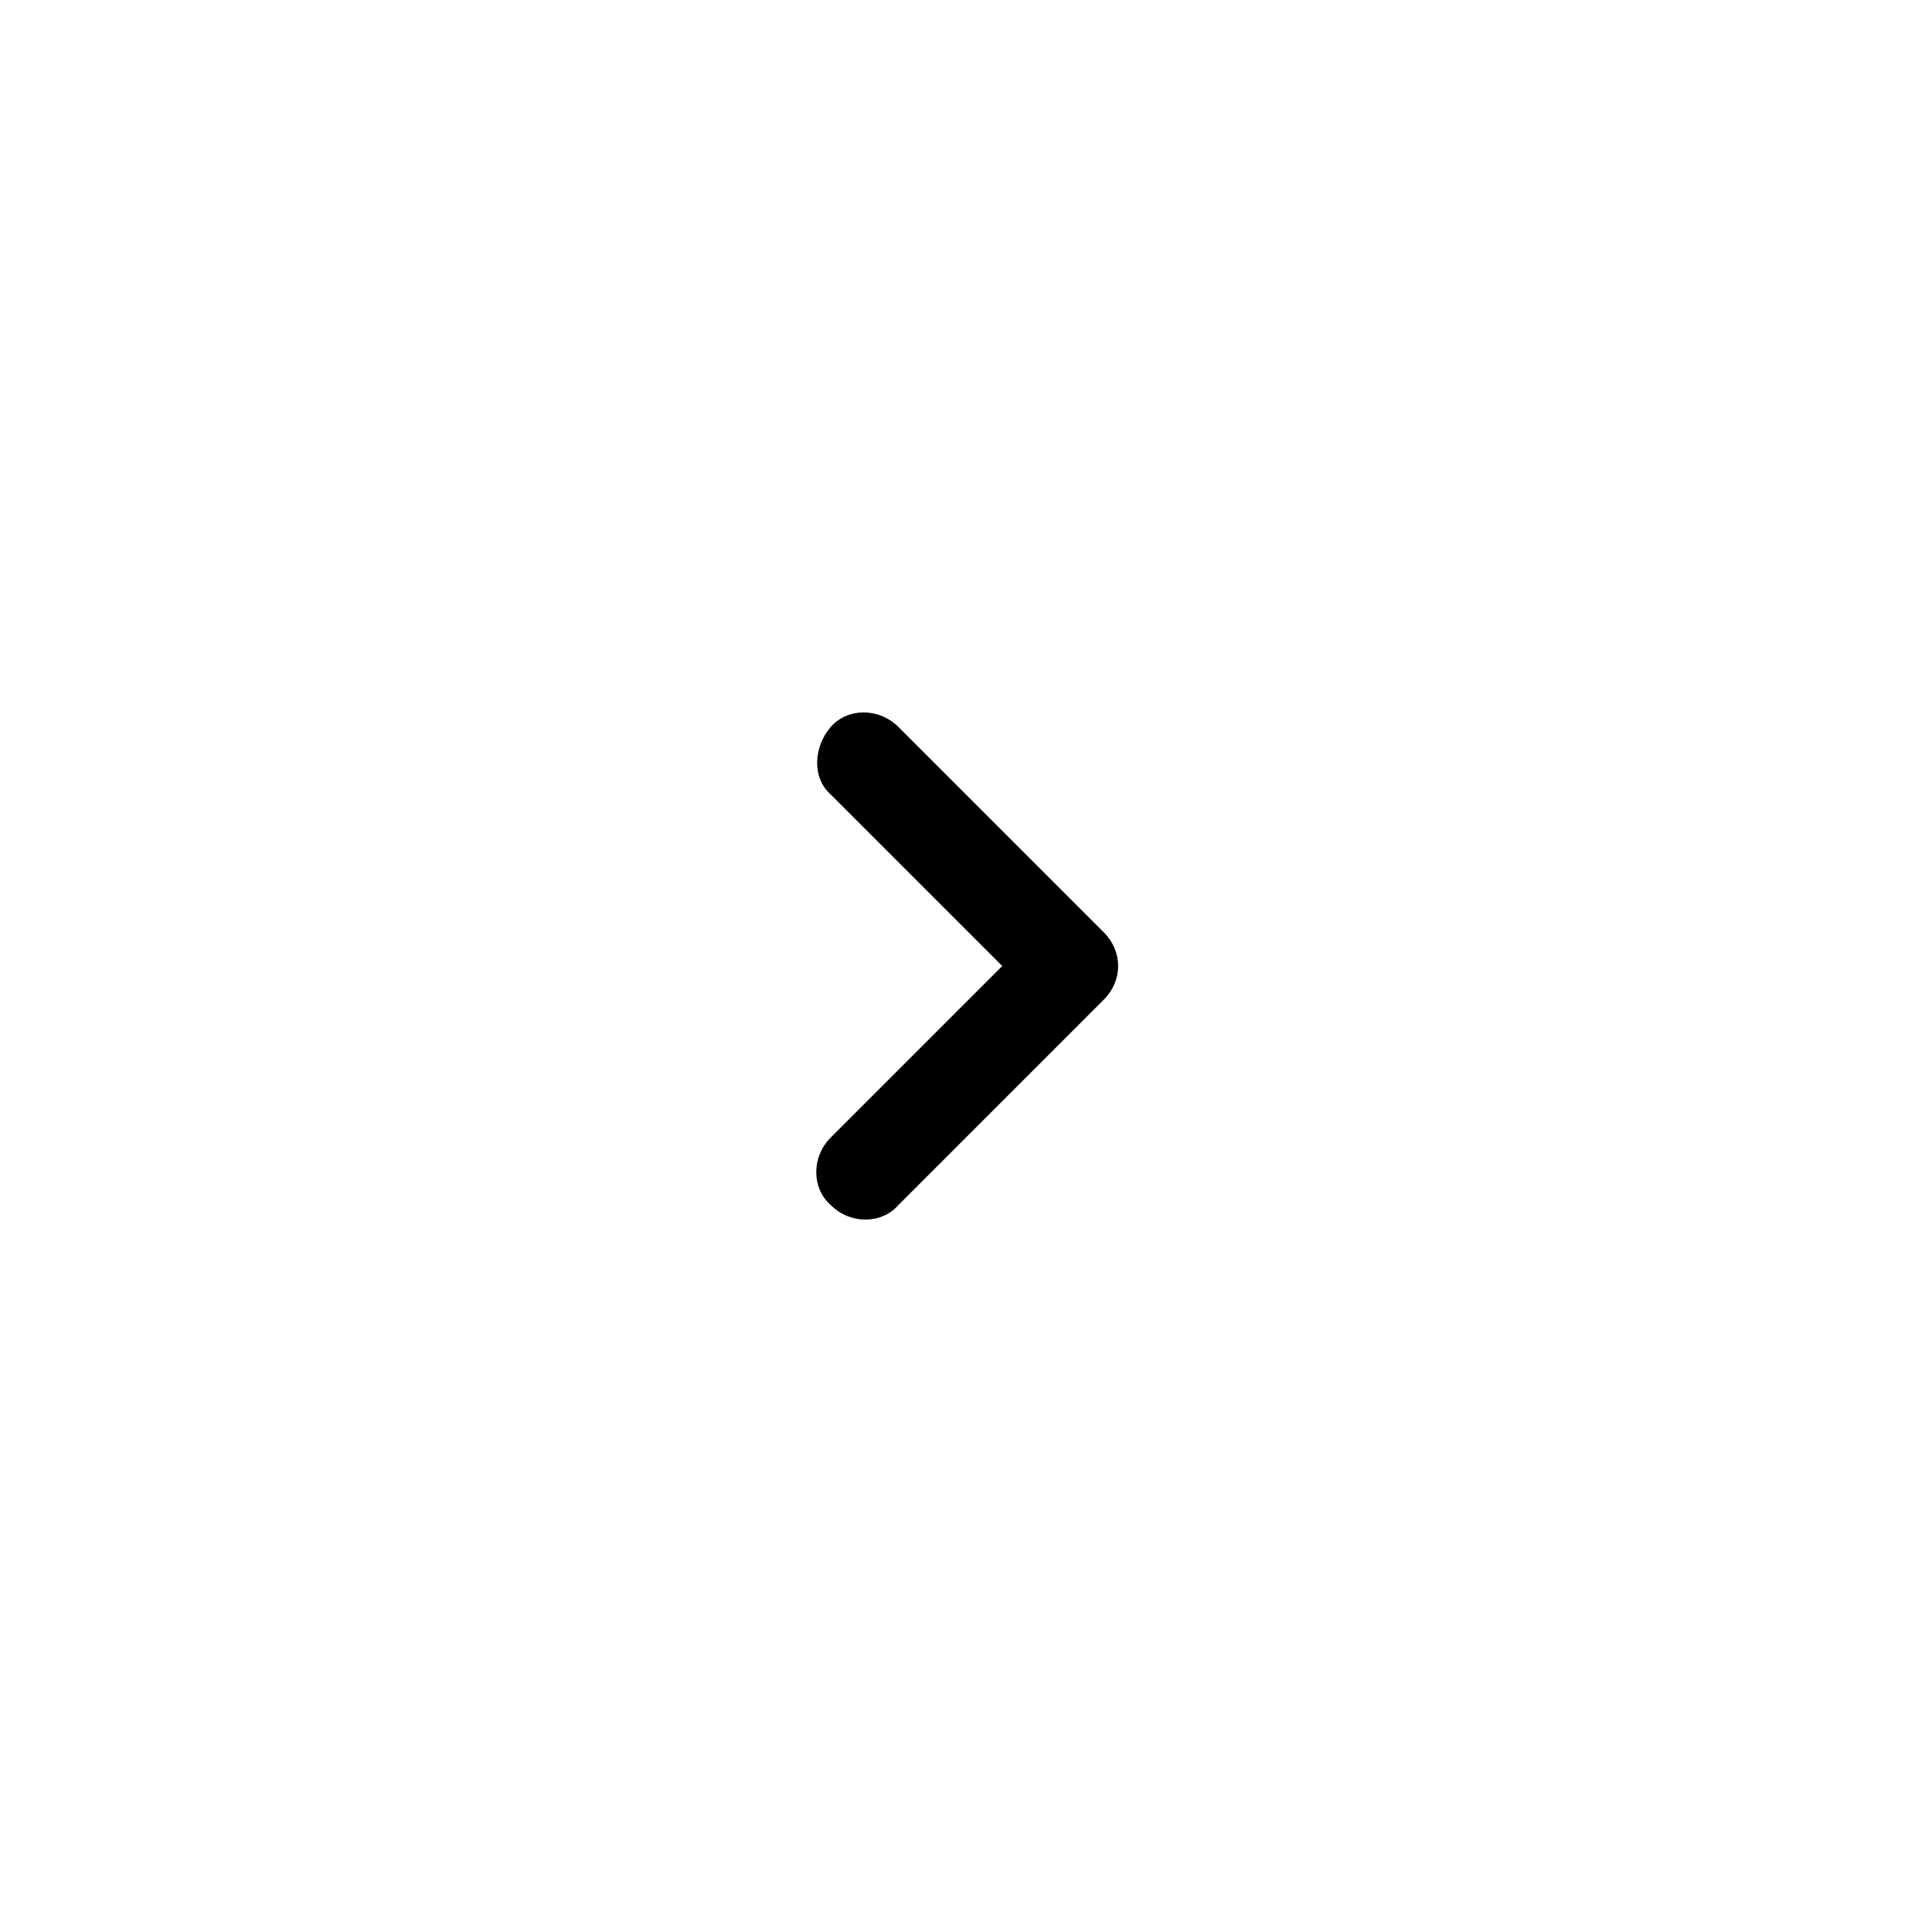
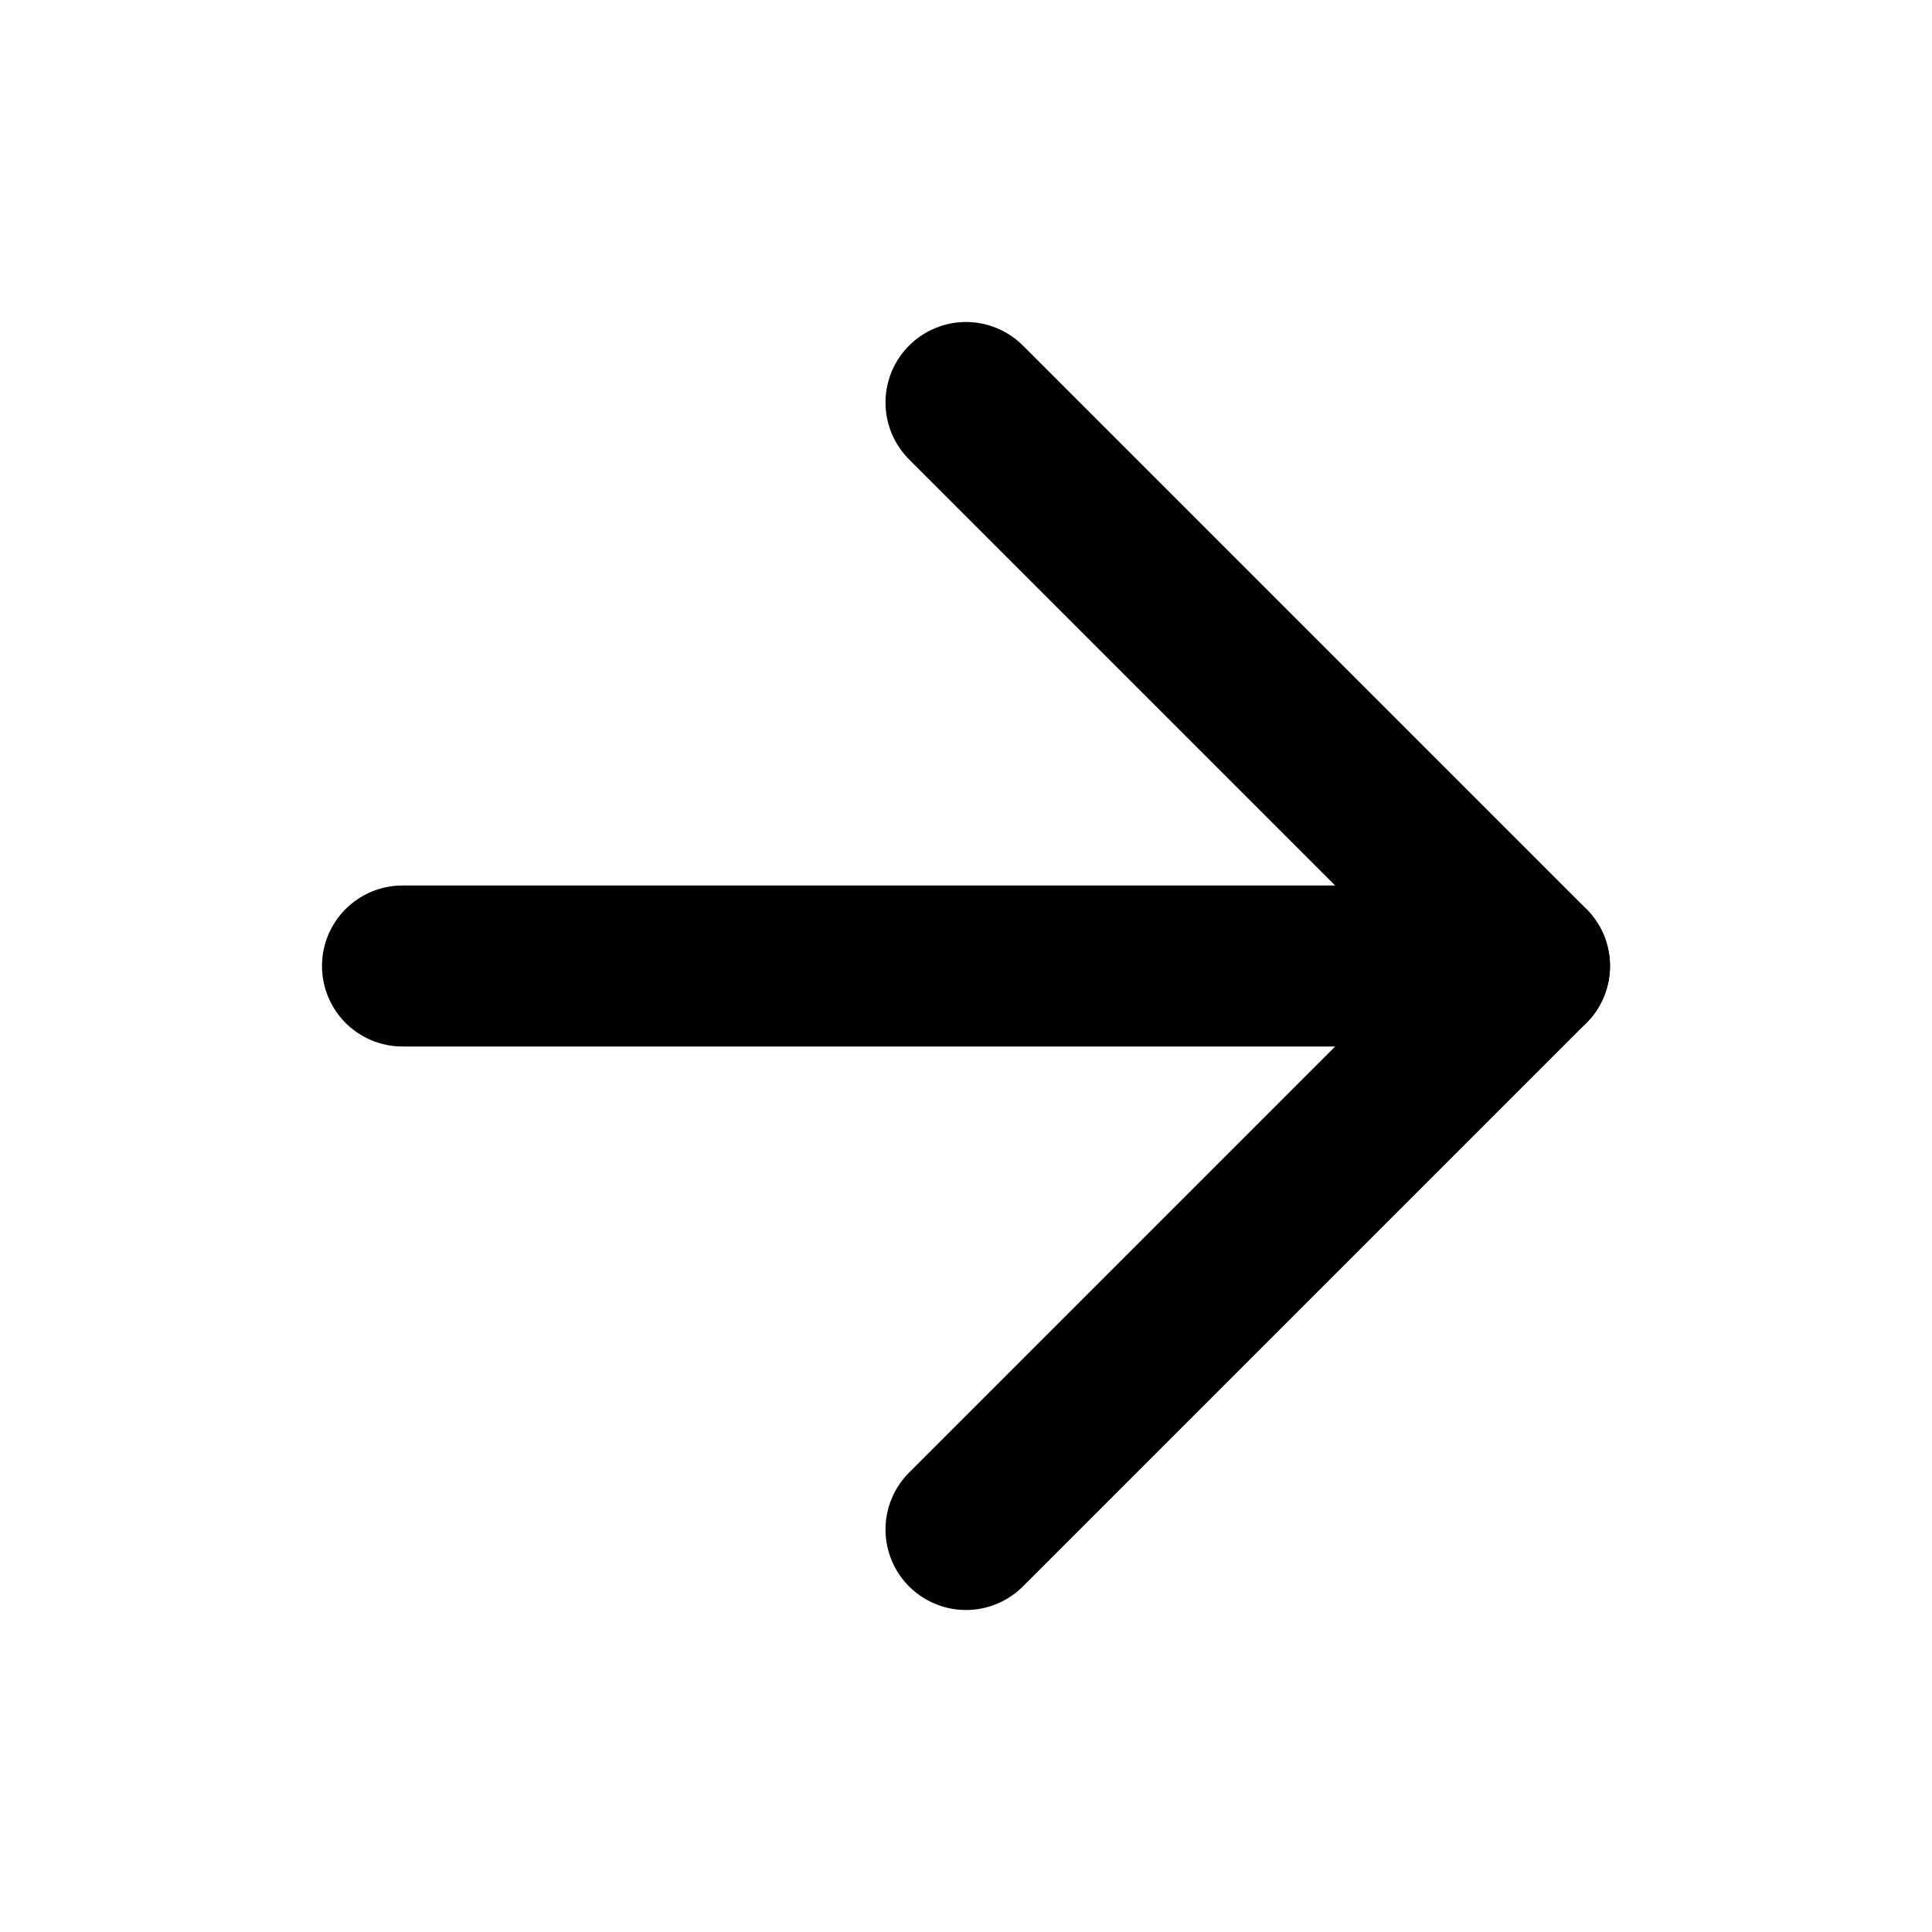
- <svg xmlns="http://www.w3.org/2000/svg" width="80" height="80" viewBox="0 0 80 80">
-   <path d="M45.7 41.4c.8-.8.8-2 0-2.8l-8.5-8.5c-.8-.8-2.1-.8-2.8 0s-.8 2.1 0 2.8l8.5 8.5c.7.8 2 .8 2.8 0zm0-2.8c-.8-.8-2-.8-2.8 0l-8.5 8.5c-.8.8-.8 2.1 0 2.8.8.8 2.1.8 2.8 0l8.5-8.5c.7-.8.7-2 0-2.8z" />
+ <svg xmlns="http://www.w3.org/2000/svg" width="24" height="24" viewBox="0 0 24 24" fill="none" stroke="currentColor" stroke-width="2" stroke-linecap="round" stroke-linejoin="round" class="feather feather-arrow-right">
+   <line x1="5" y1="12" x2="19" y2="12" />
+   <polyline points="12 5 19 12 12 19" />
</svg>
